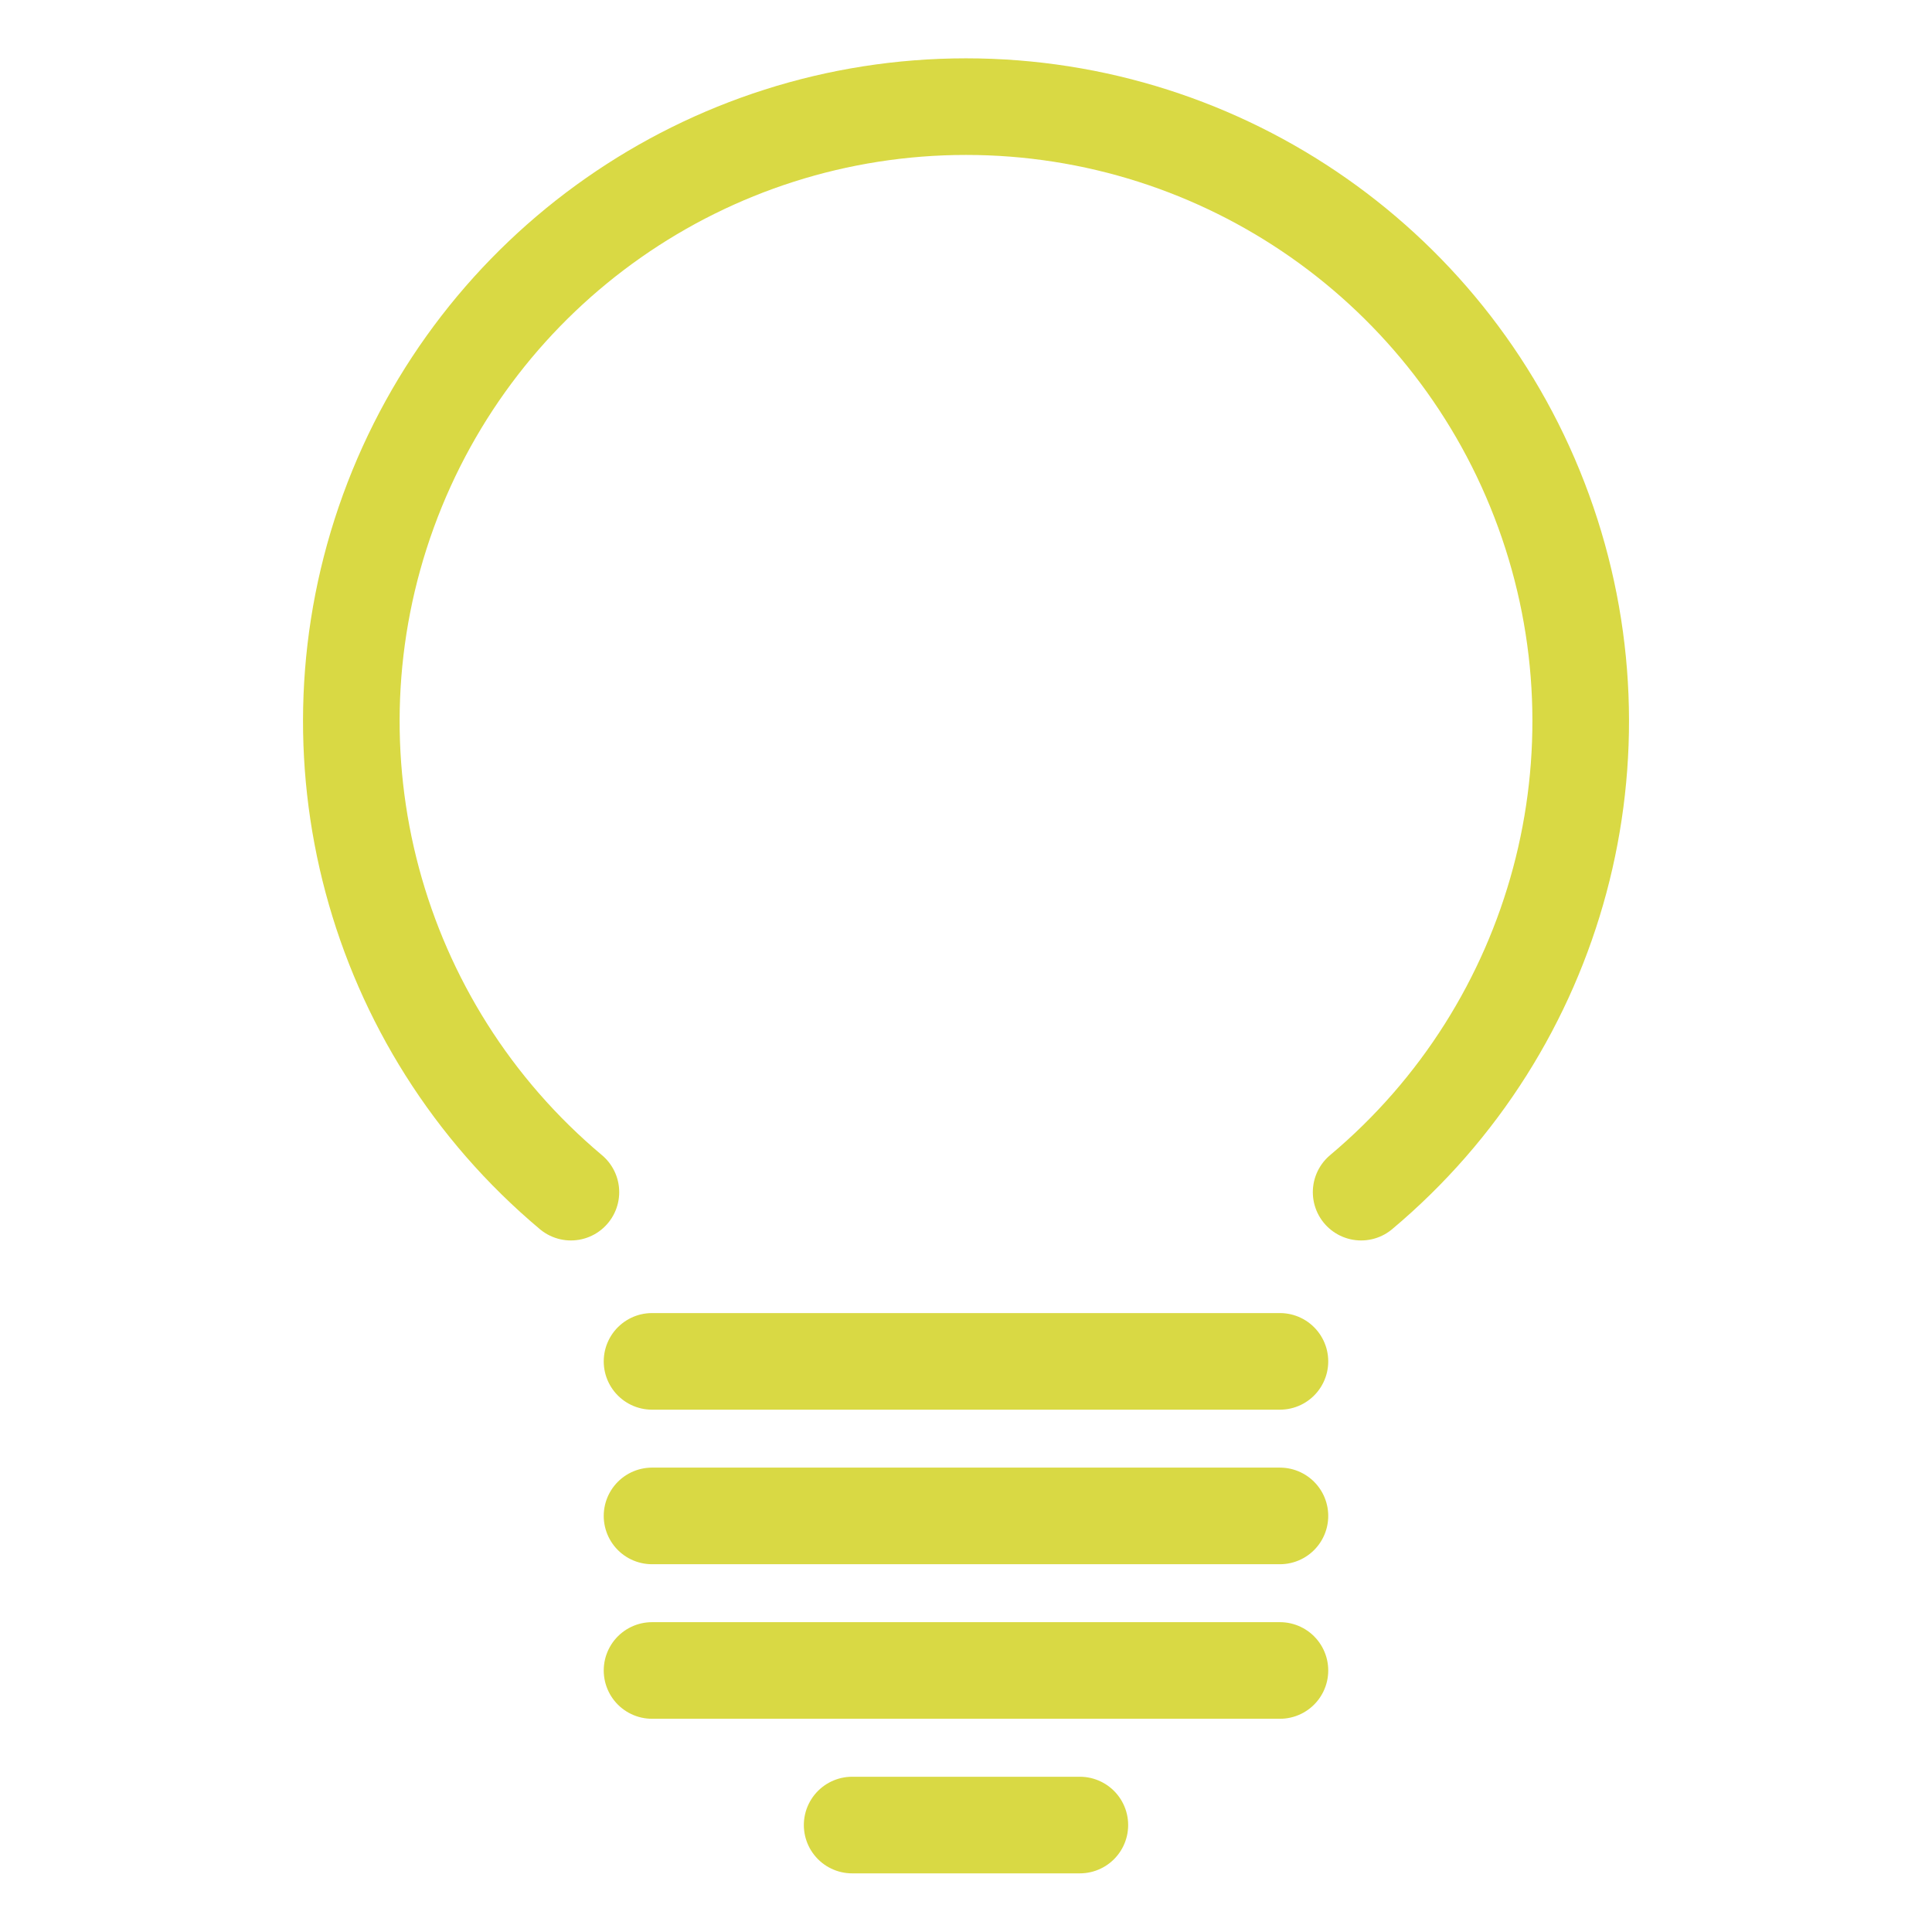
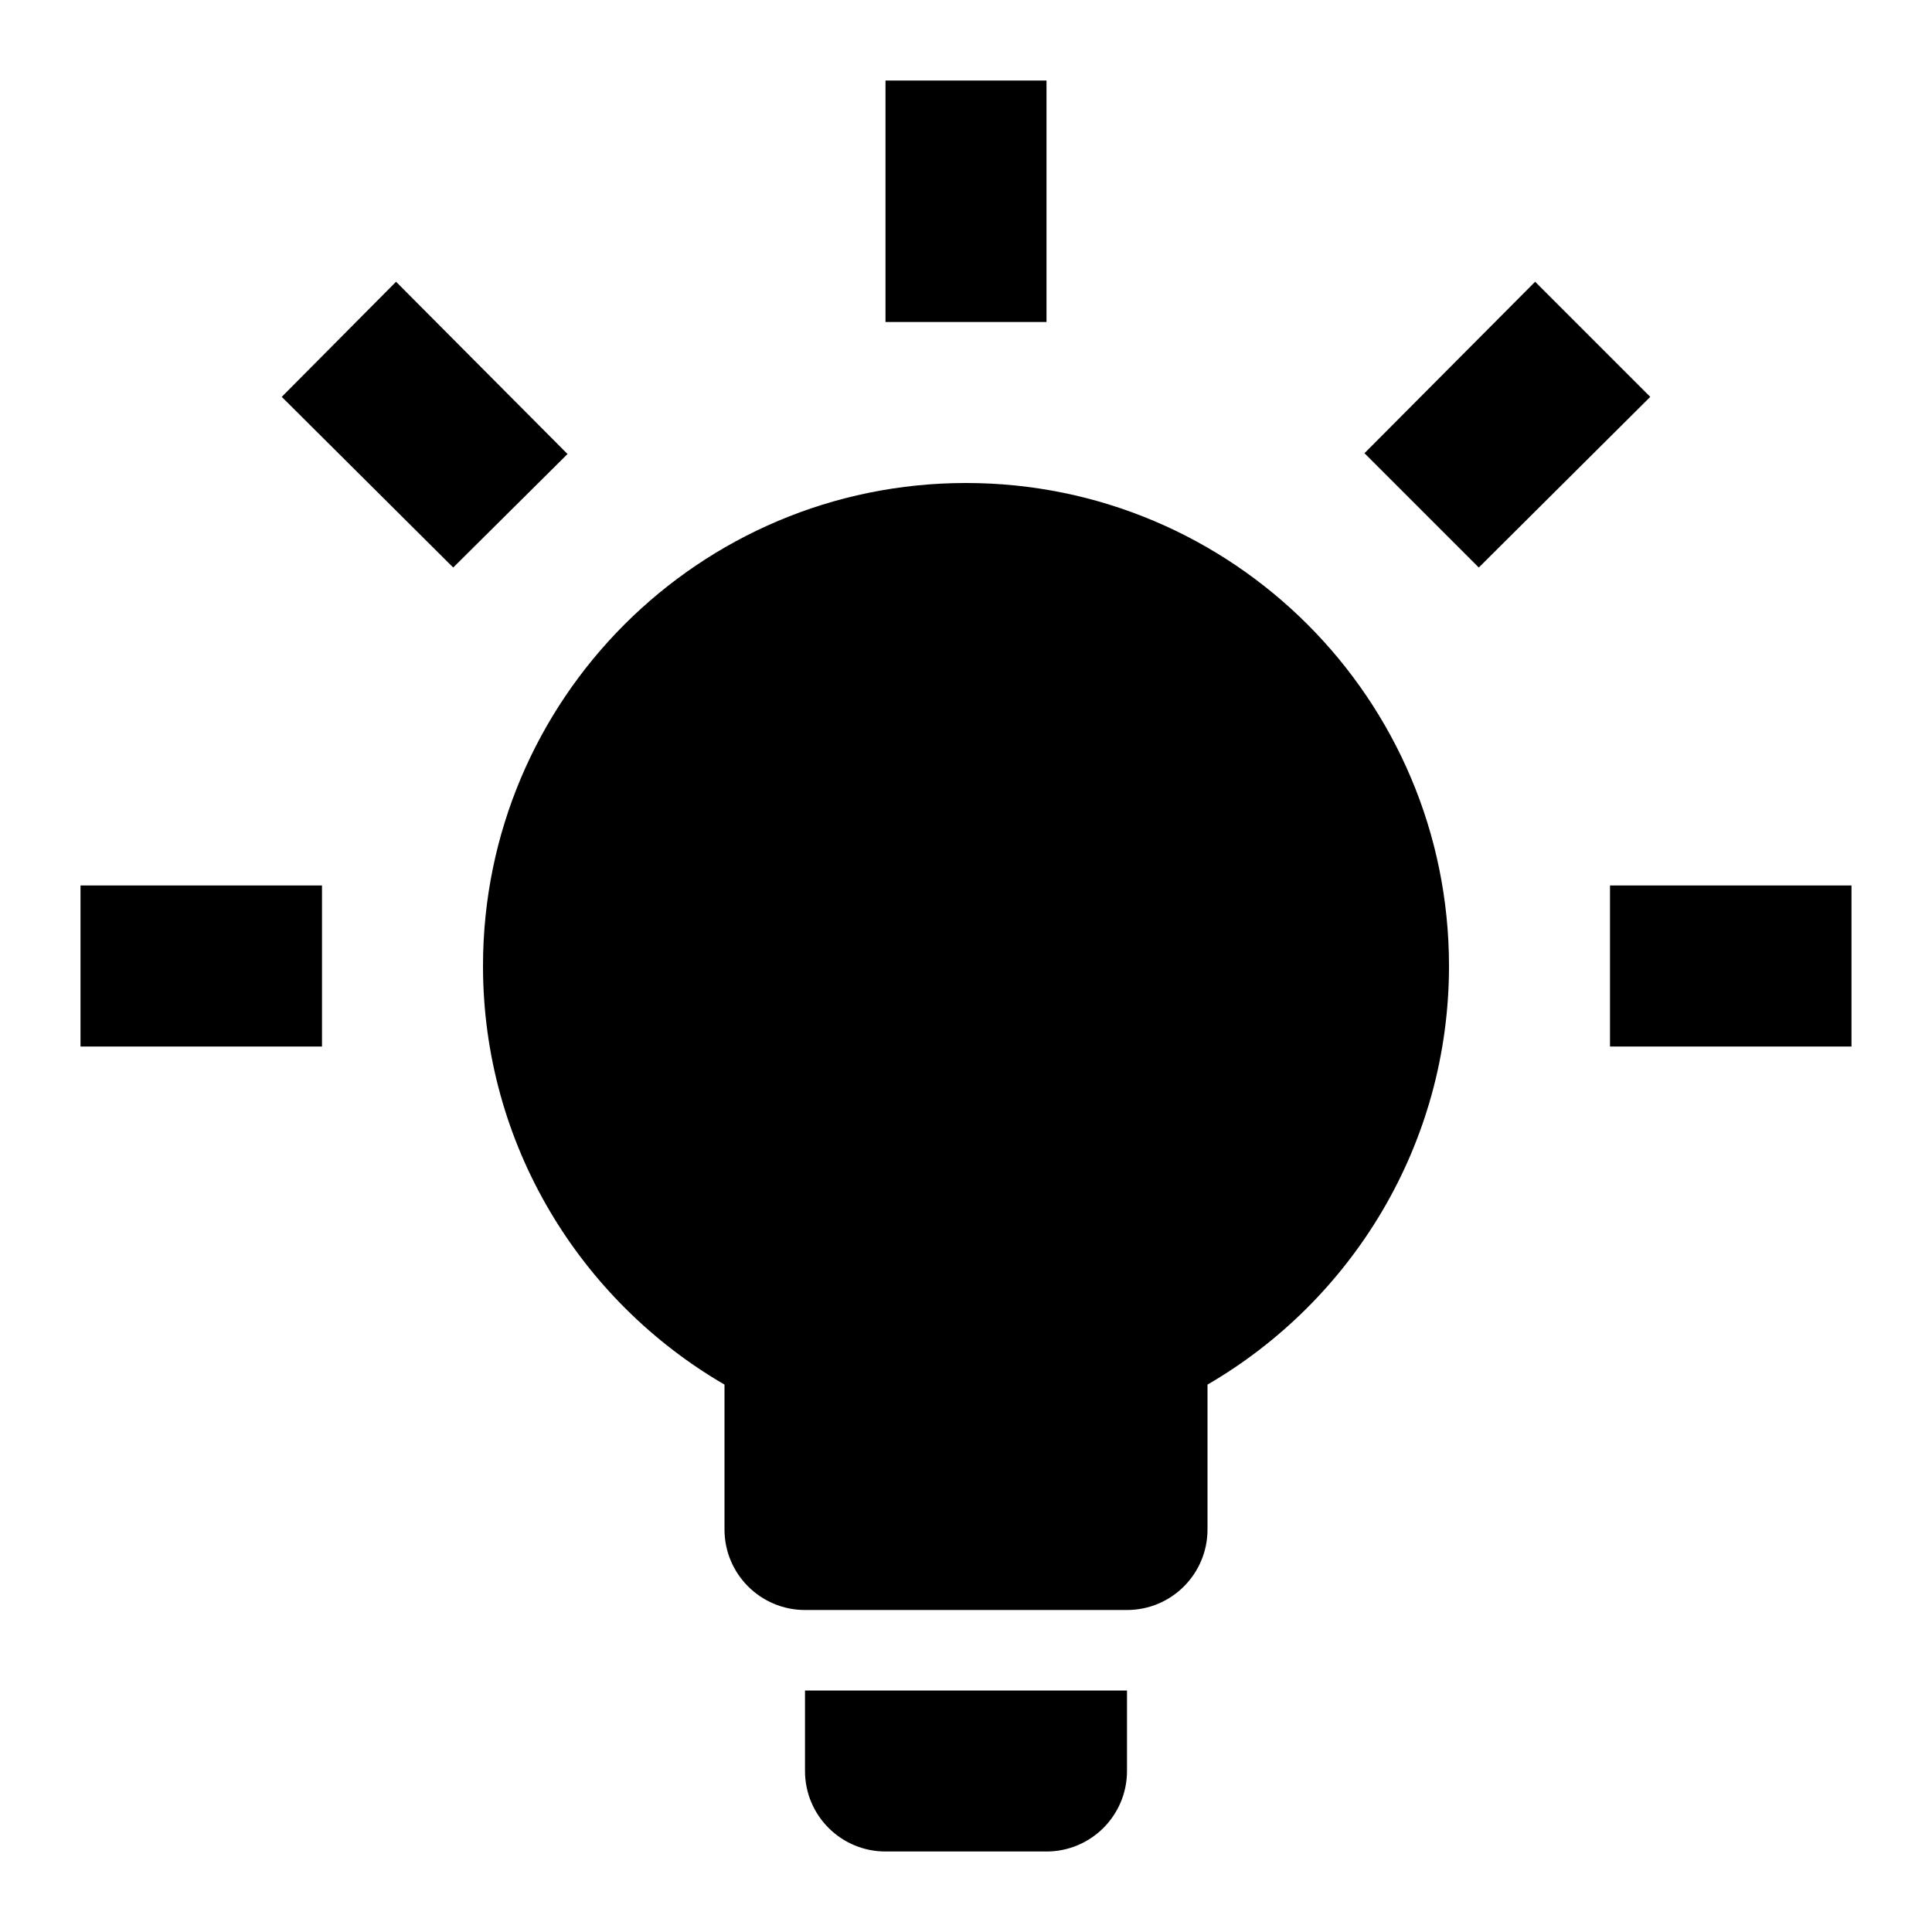
- <svg xmlns="http://www.w3.org/2000/svg" width="200" height="200" viewBox="0 0 52.917 52.917" version="1.1" id="svg8">
-   <defs id="defs2" />
-   <g id="layer1" transform="translate(0,-244.0833)">
-     <path style="fill:none;fill-opacity:1;stroke:#d9d944;stroke-width:2.646;stroke-linecap:round;stroke-miterlimit:4;stroke-dasharray:none;stroke-dashoffset:0;stroke-opacity:1" id="path4575" d="m 15.637,276.736 a 16.835,16.835 0 0 1 -4.998,-18.655 16.835,16.835 0 0 1 15.82,-11.077 16.835,16.835 0 0 1 15.82,11.077 16.835,16.835 0 0 1 -4.998,18.655" />
-     <path style="fill:none;fill-rule:evenodd;stroke:#d9d944;stroke-width:2.646;stroke-linecap:round;stroke-linejoin:miter;stroke-miterlimit:4;stroke-dasharray:none;stroke-opacity:1" d="M 17.859,281.371 H 35.057" id="path4596" />
-     <path id="path4598" d="M 17.859,285.604 H 35.057" style="fill:none;fill-rule:evenodd;stroke:#d9d944;stroke-width:2.646;stroke-linecap:round;stroke-linejoin:miter;stroke-miterlimit:4;stroke-dasharray:none;stroke-opacity:1" />
-     <path style="fill:none;fill-rule:evenodd;stroke:#d9d944;stroke-width:2.646;stroke-linecap:round;stroke-linejoin:miter;stroke-miterlimit:4;stroke-dasharray:none;stroke-opacity:1" d="M 17.859,289.837 H 35.057" id="path4600" />
-     <path id="path4602" d="m 23.34,294.071 h 6.237" style="fill:none;fill-rule:evenodd;stroke:#d9d944;stroke-width:2.646;stroke-linecap:round;stroke-linejoin:miter;stroke-miterlimit:4;stroke-dasharray:none;stroke-opacity:1" />
-   </g>
+ <svg xmlns="http://www.w3.org/2000/svg" version="1.1" width="24" height="24" viewBox="0 0 24 24">
+   <path d="M12,6A6,6 0 0,1 18,12C18,14.22 16.79,16.16 15,17.2V19A1,1 0 0,1 14,20H10A1,1 0 0,1 9,19V17.2C7.21,16.16 6,14.22 6,12A6,6 0 0,1 12,6M14,21V22A1,1 0 0,1 13,23H11A1,1 0 0,1 10,22V21H14M20,11H23V13H20V11M1,11H4V13H1V11M13,1V4H11V1H13M4.92,3.5L7.05,5.64L5.63,7.05L3.5,4.93L4.92,3.5M16.95,5.63L19.07,3.5L20.5,4.93L18.37,7.05L16.95,5.63Z" />
</svg>
